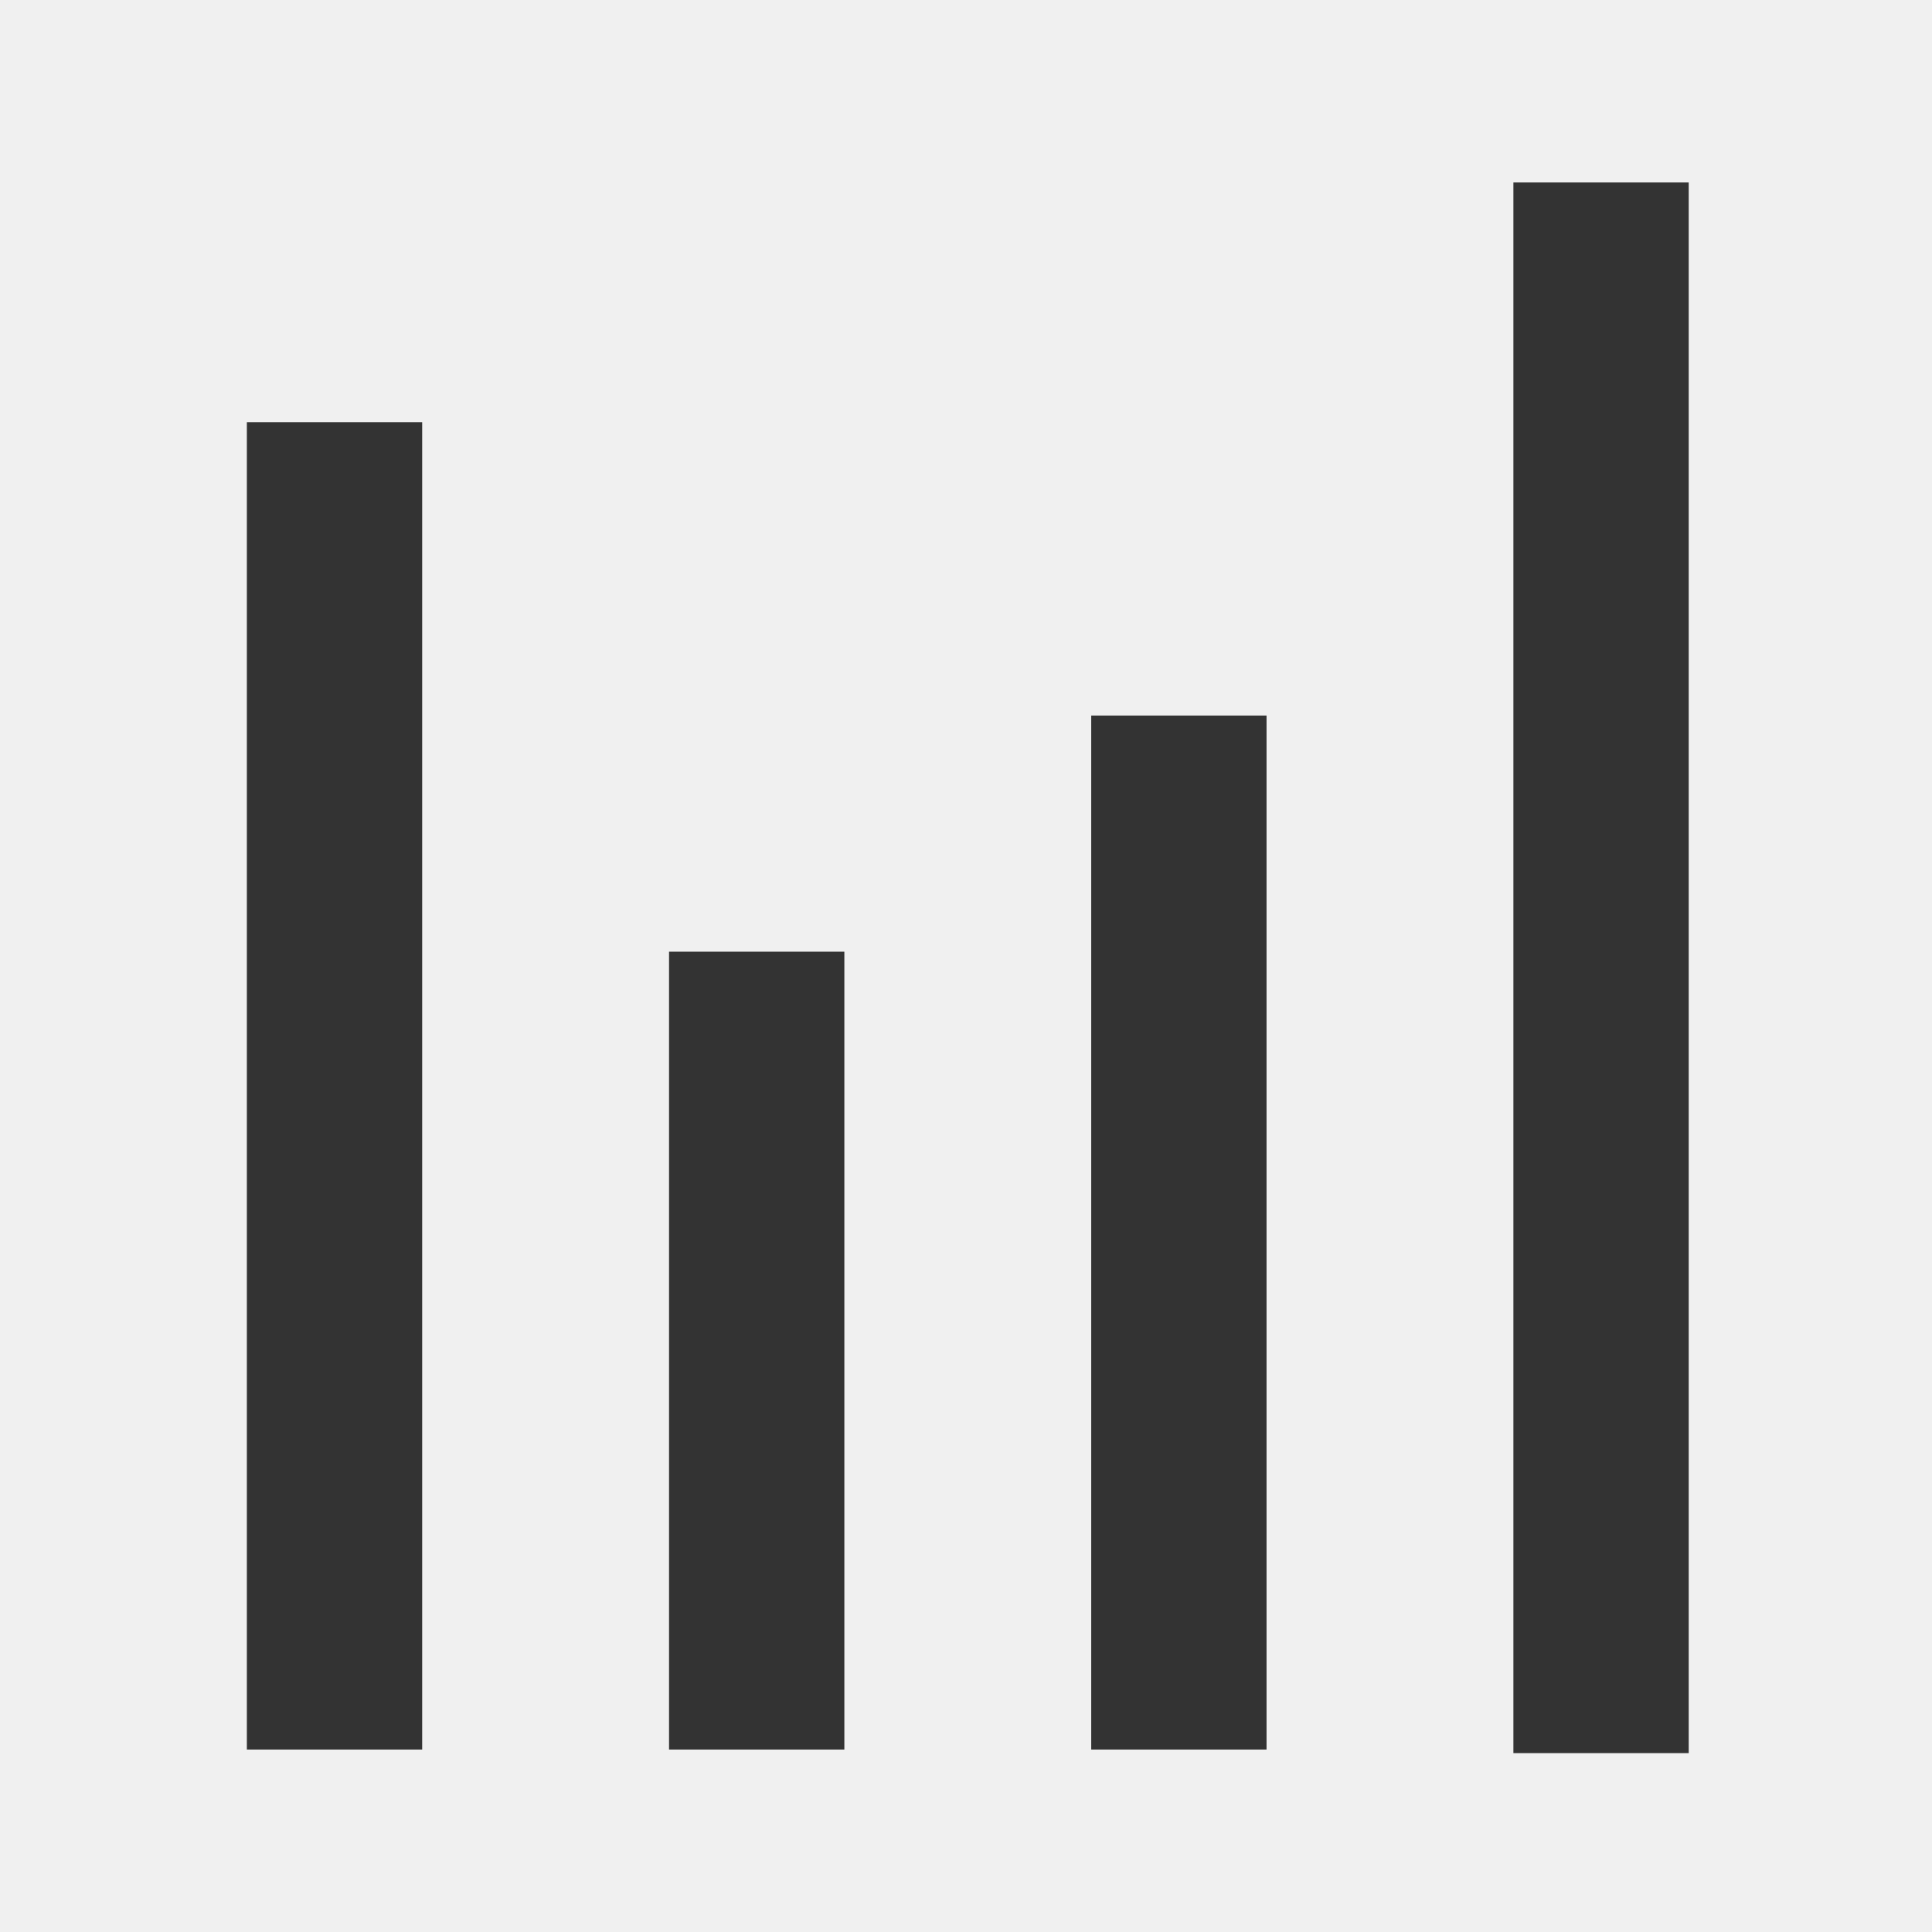
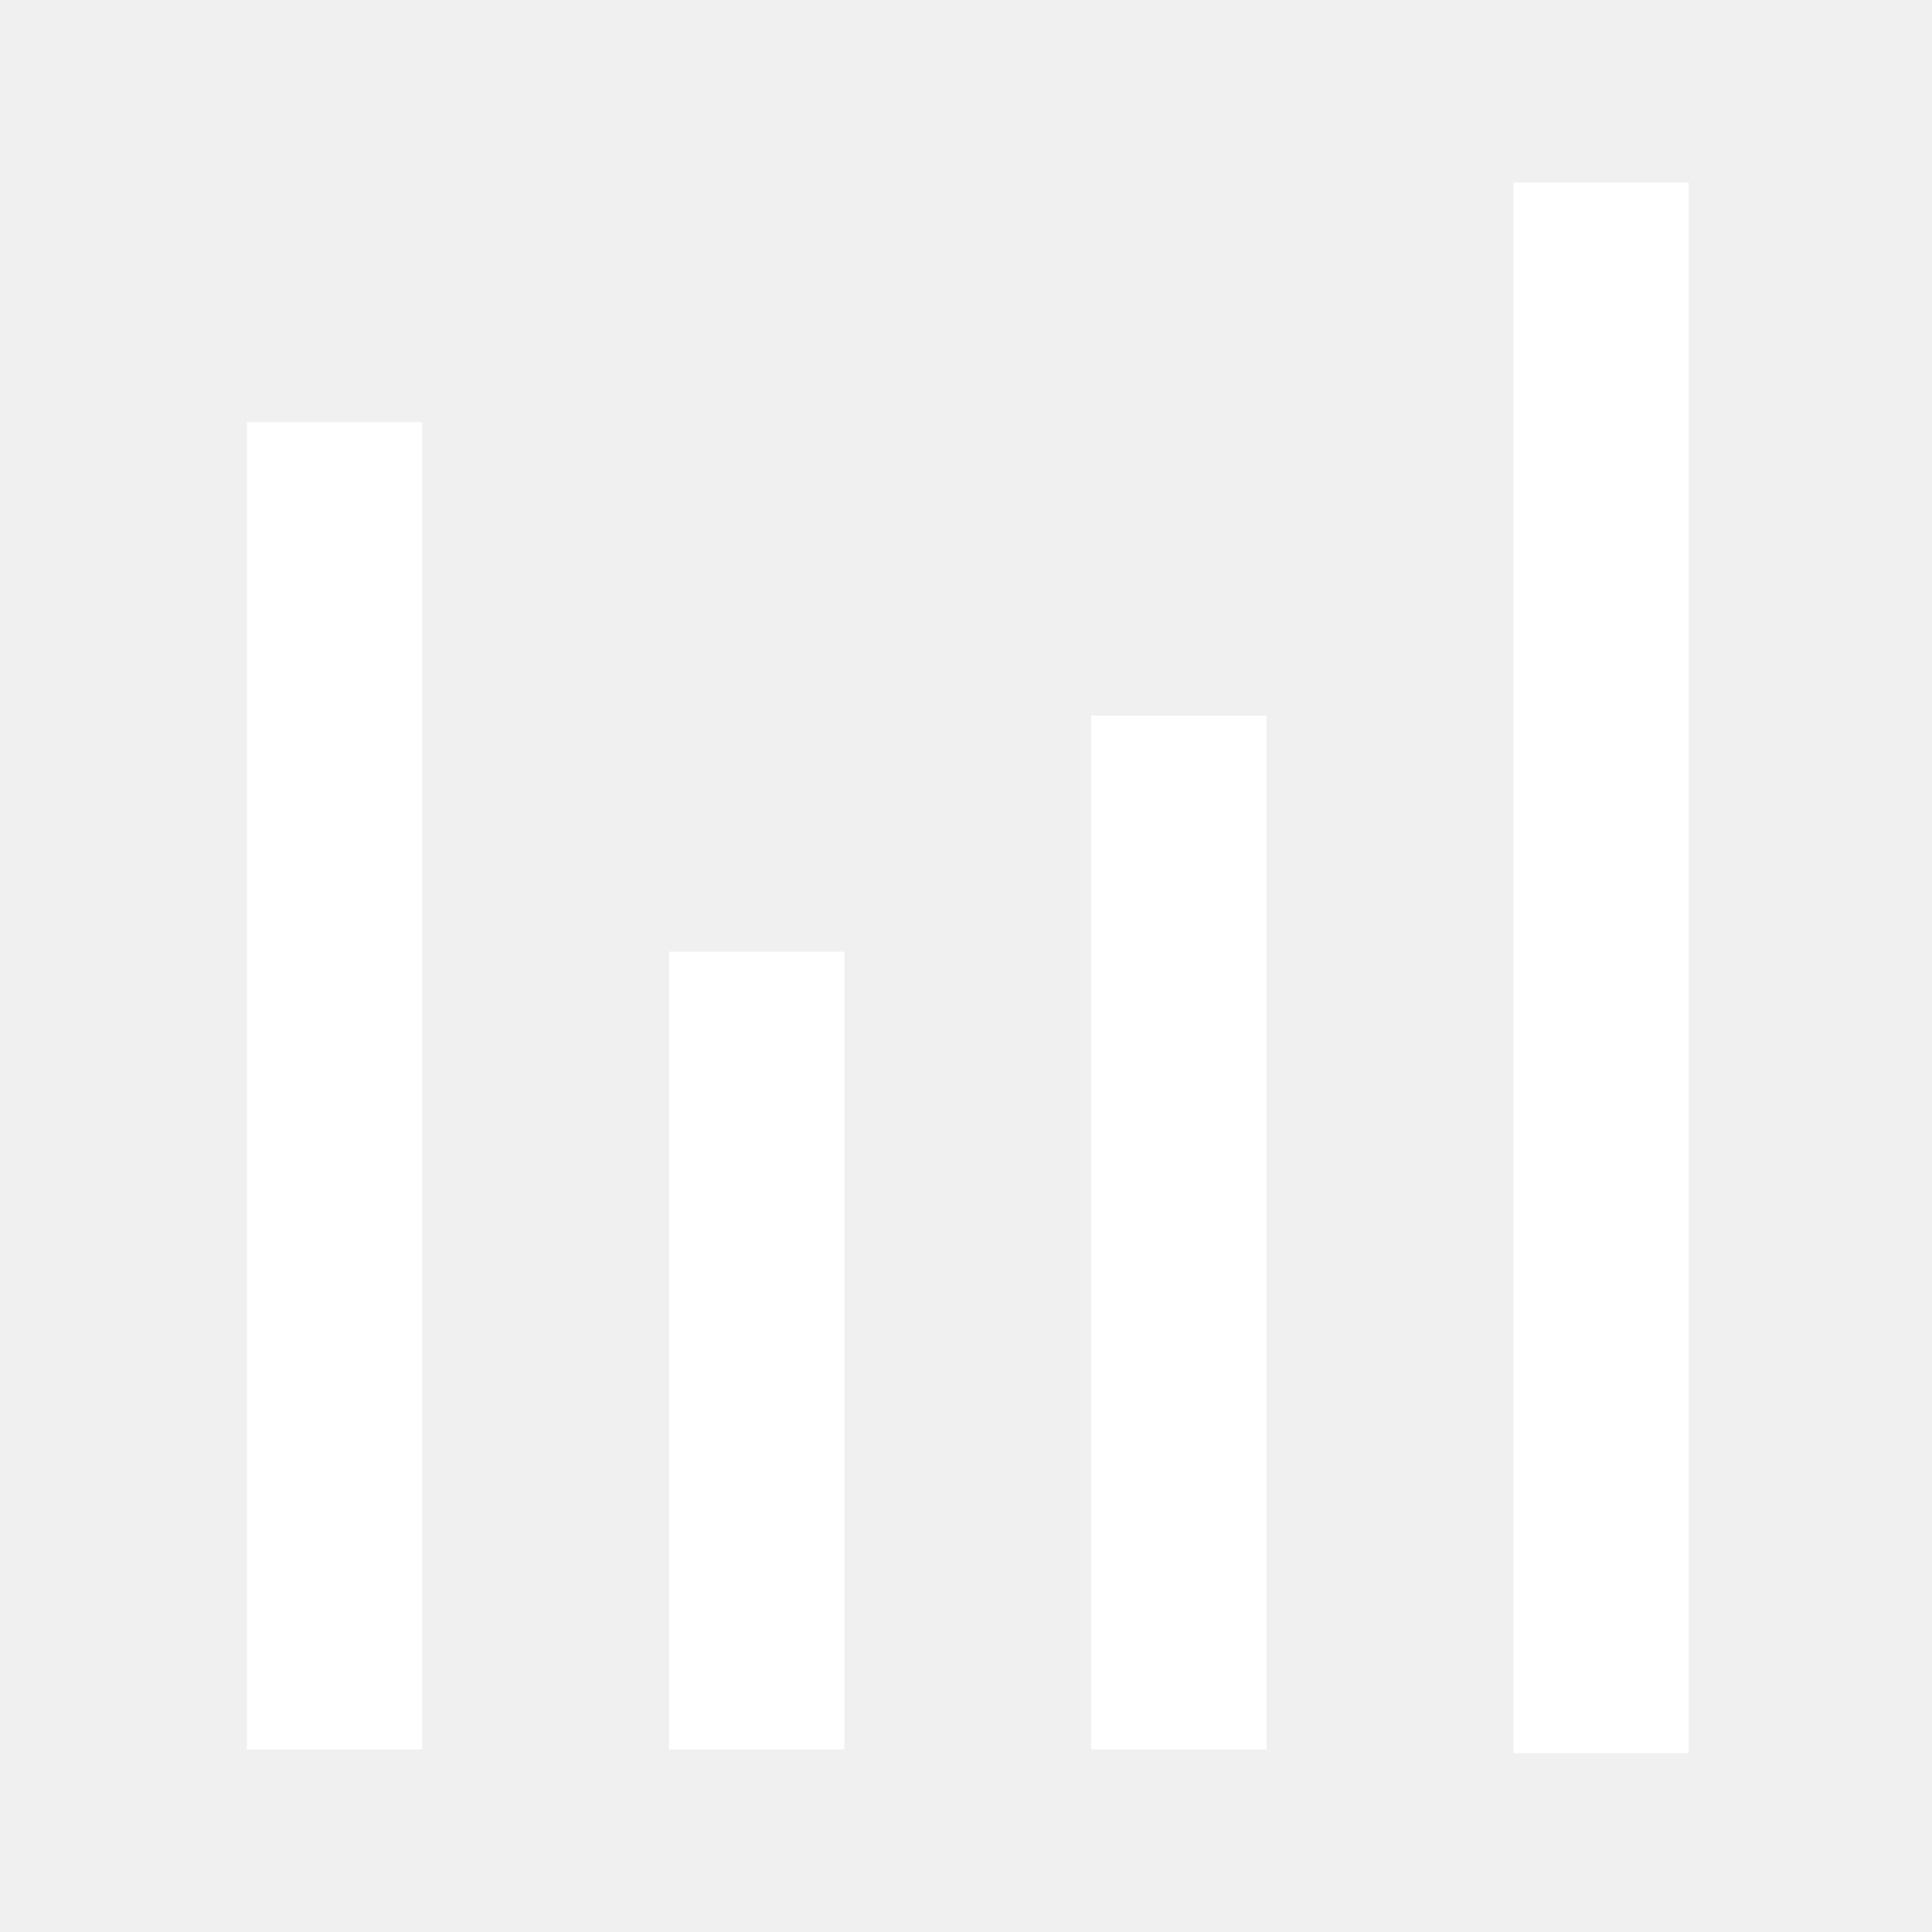
<svg xmlns="http://www.w3.org/2000/svg" version="1.1" id="Слой_1" x="0px" y="0px" viewBox="0 0 54 54" style="enable-background:new 0 0 54 54;" xml:space="preserve">
  <style type="text/css">
- 	.st0{fill-rule:evenodd;clip-rule:evenodd;fill:#333333;}
+ 	.st0{fill-rule:evenodd;clip-rule:evenodd;fill:#fff;}
	.st1{fill:none;}
</style>
  <g>
    <g>
      <g>
        <rect x="18.7" y="26.6" class="st0" width="4.9" height="22.3" />
        <rect x="42.3" y="5.1" class="st0" width="4.9" height="43.9" />
        <rect x="30.5" y="20" class="st0" width="4.9" height="28.9" />
        <rect x="6.9" y="11.8" class="st0" width="4.9" height="37.1" />
      </g>
    </g>
    <path class="st1" d="M0,0h54v54H0V0z" />
  </g>
</svg>
